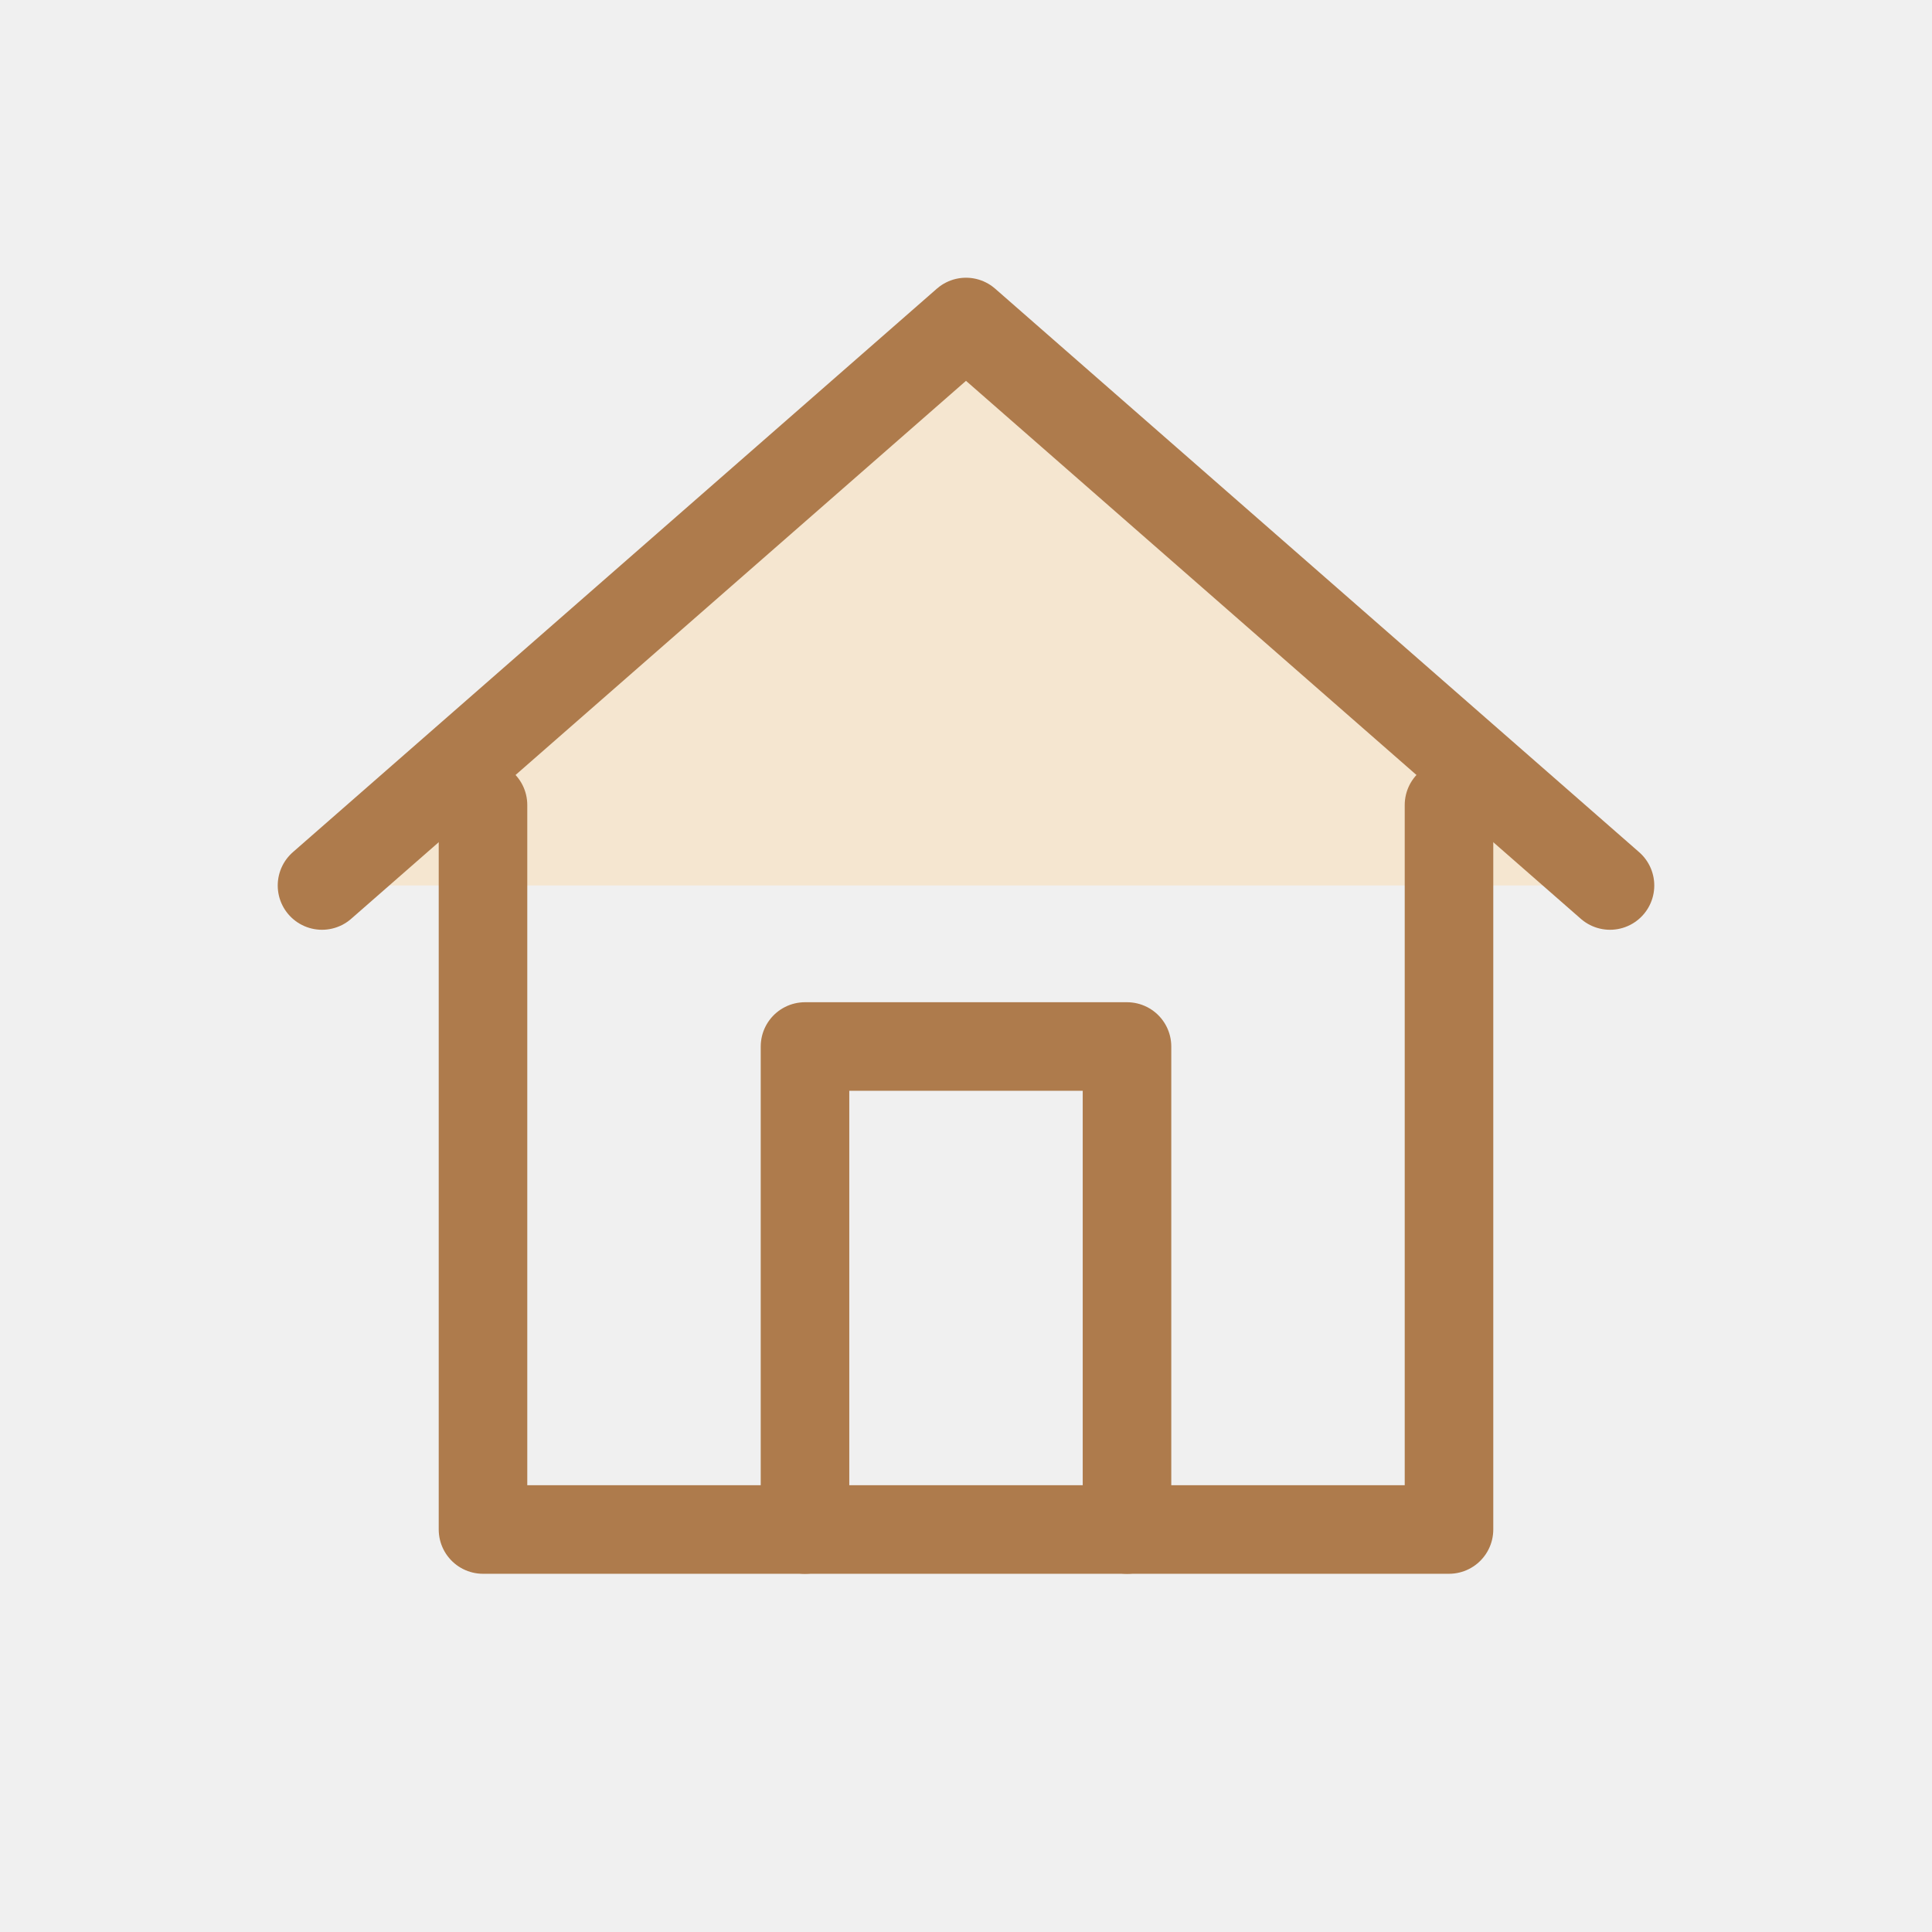
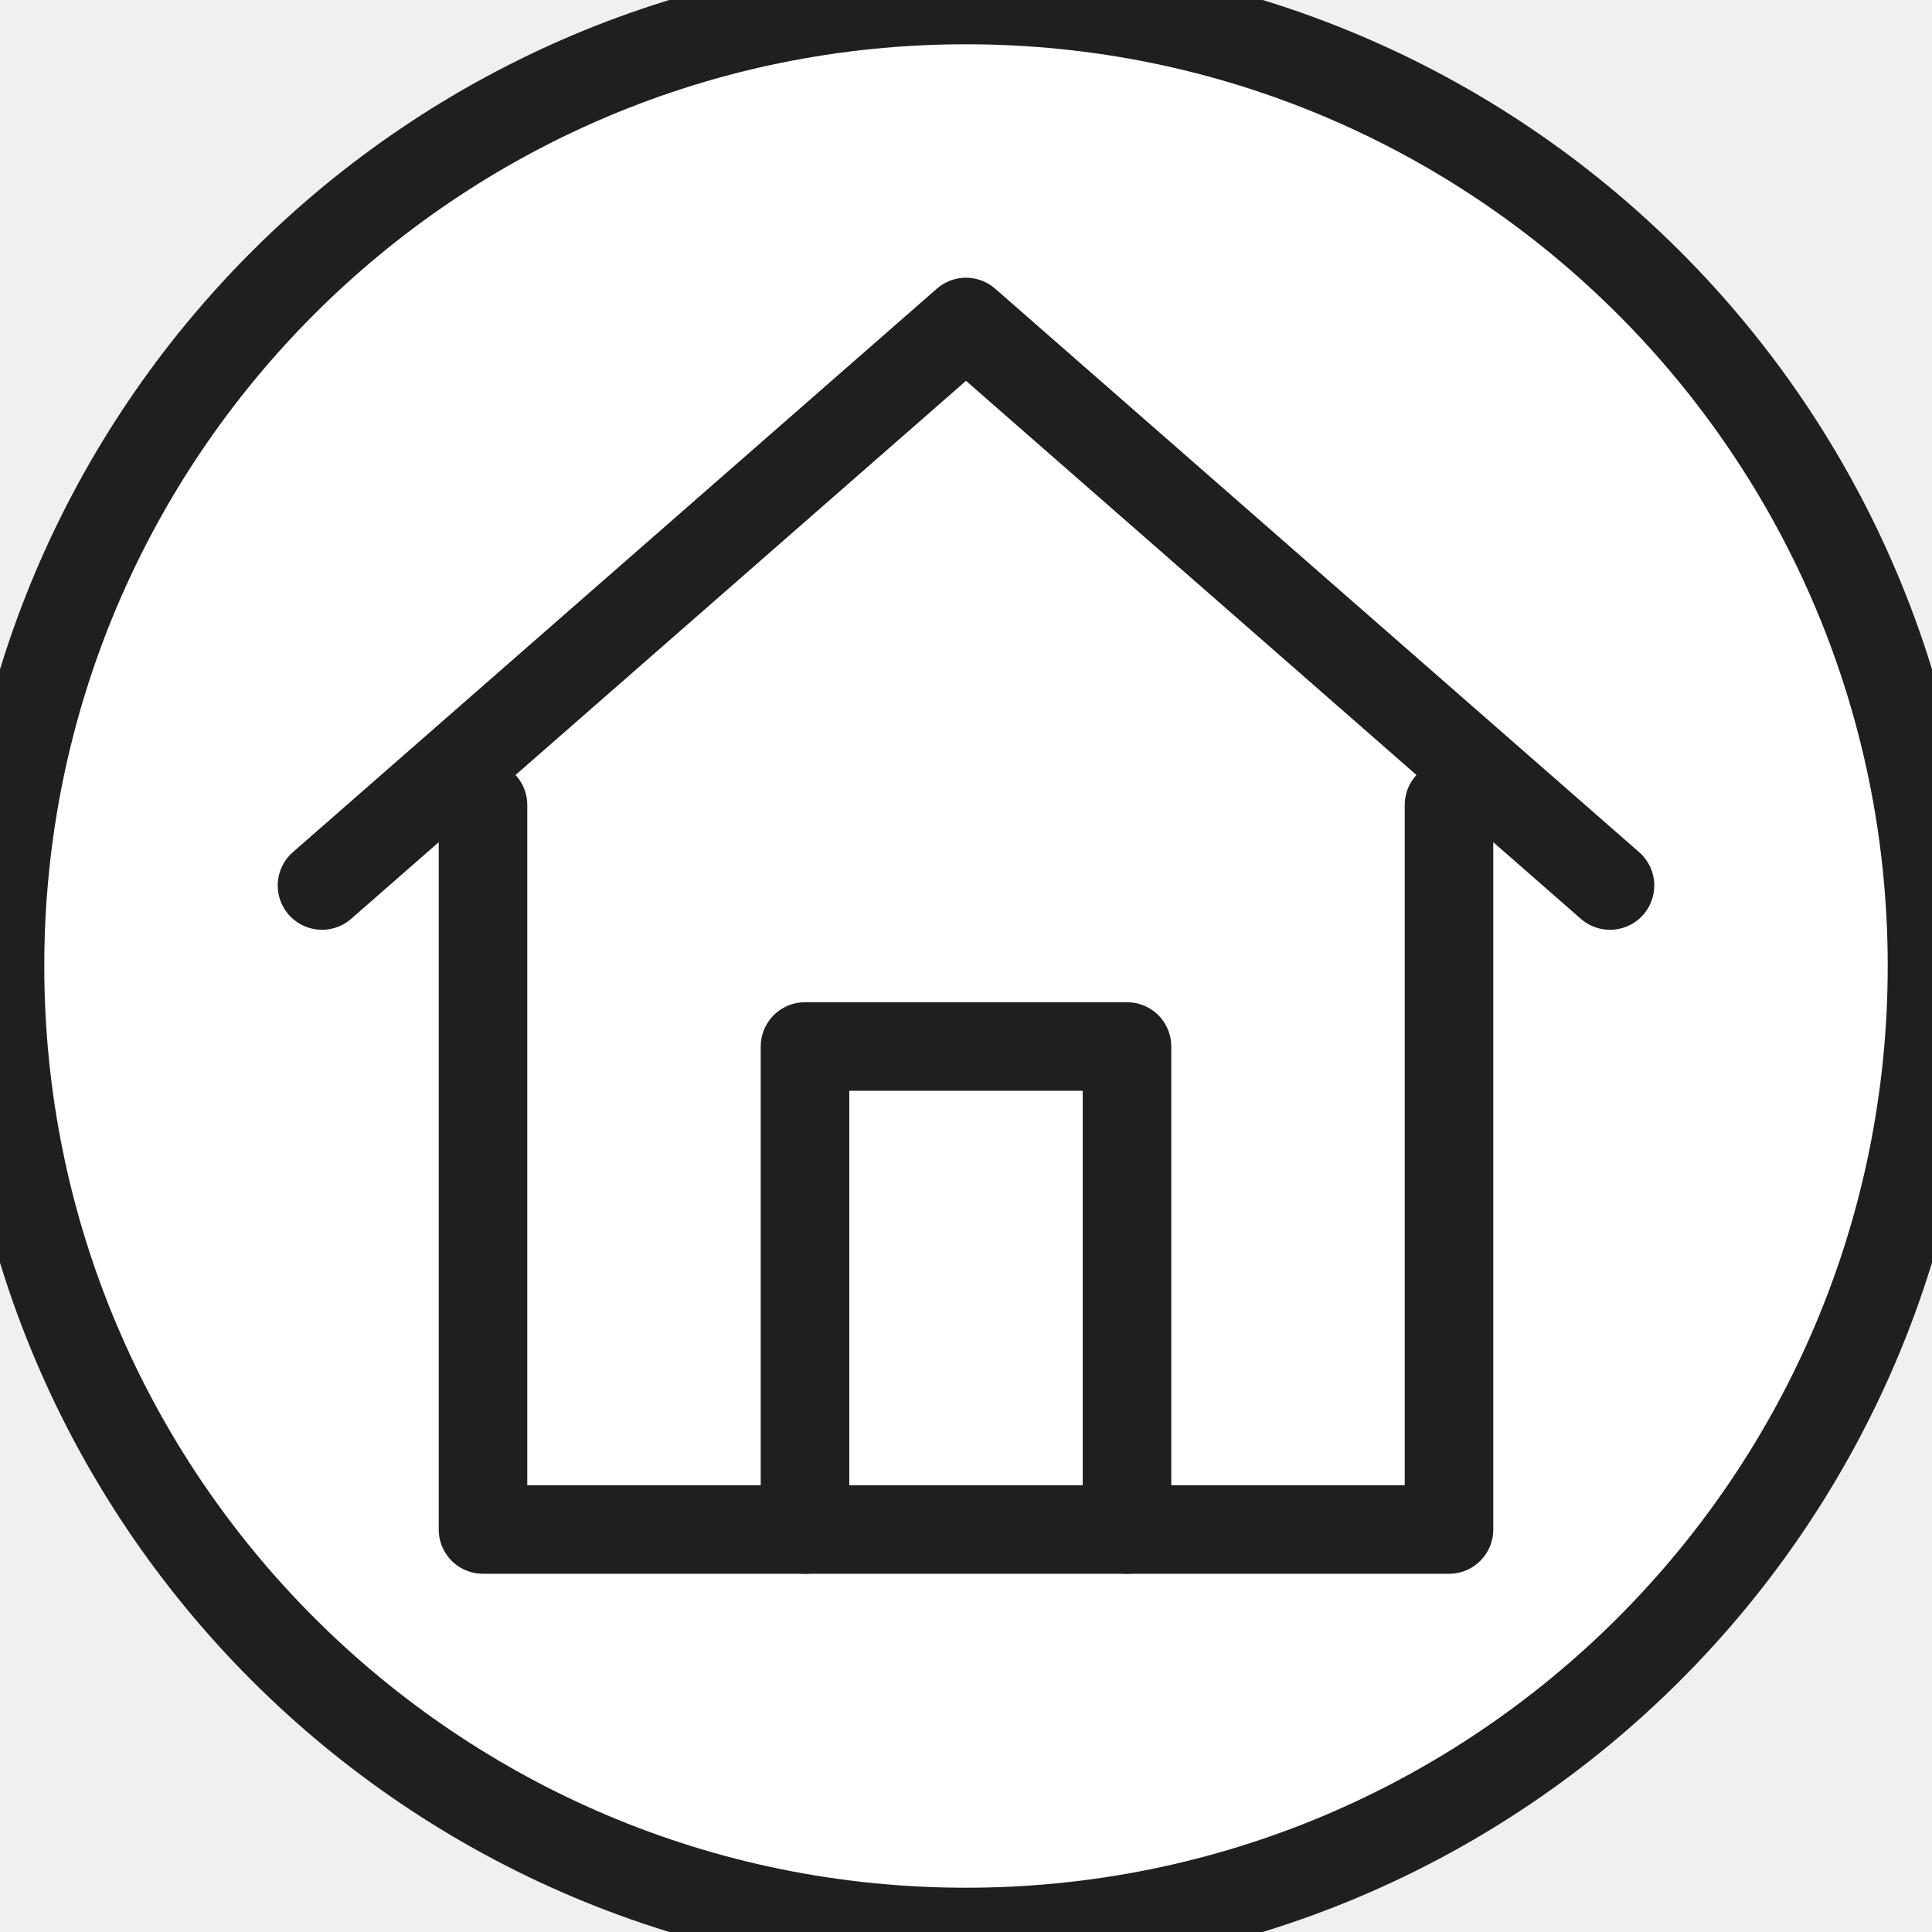
- <svg xmlns="http://www.w3.org/2000/svg" viewBox="0 0 48 48" fill="none" stroke="#AE7B4C" stroke-width="2.2" stroke-linecap="round" stroke-linejoin="round">
-   <path d="M8 22 24 8l16 14" fill="#F5E6D0" />
+ <svg xmlns="http://www.w3.org/2000/svg" viewBox="0 0 48 48" fill="none" stroke="#1f1f1f" stroke-width="2.2" stroke-linecap="round" stroke-linejoin="round">
+   <circle cx="24" cy="24" r="24" fill="#FFFFFF" data-emenu-icon-bg="1" />
+   <path d="M8 22 24 8l16 14" fill="none" />
  <path d="M12 20v18h24V20" />
  <path d="M20 38V26h8v12" />
</svg>
